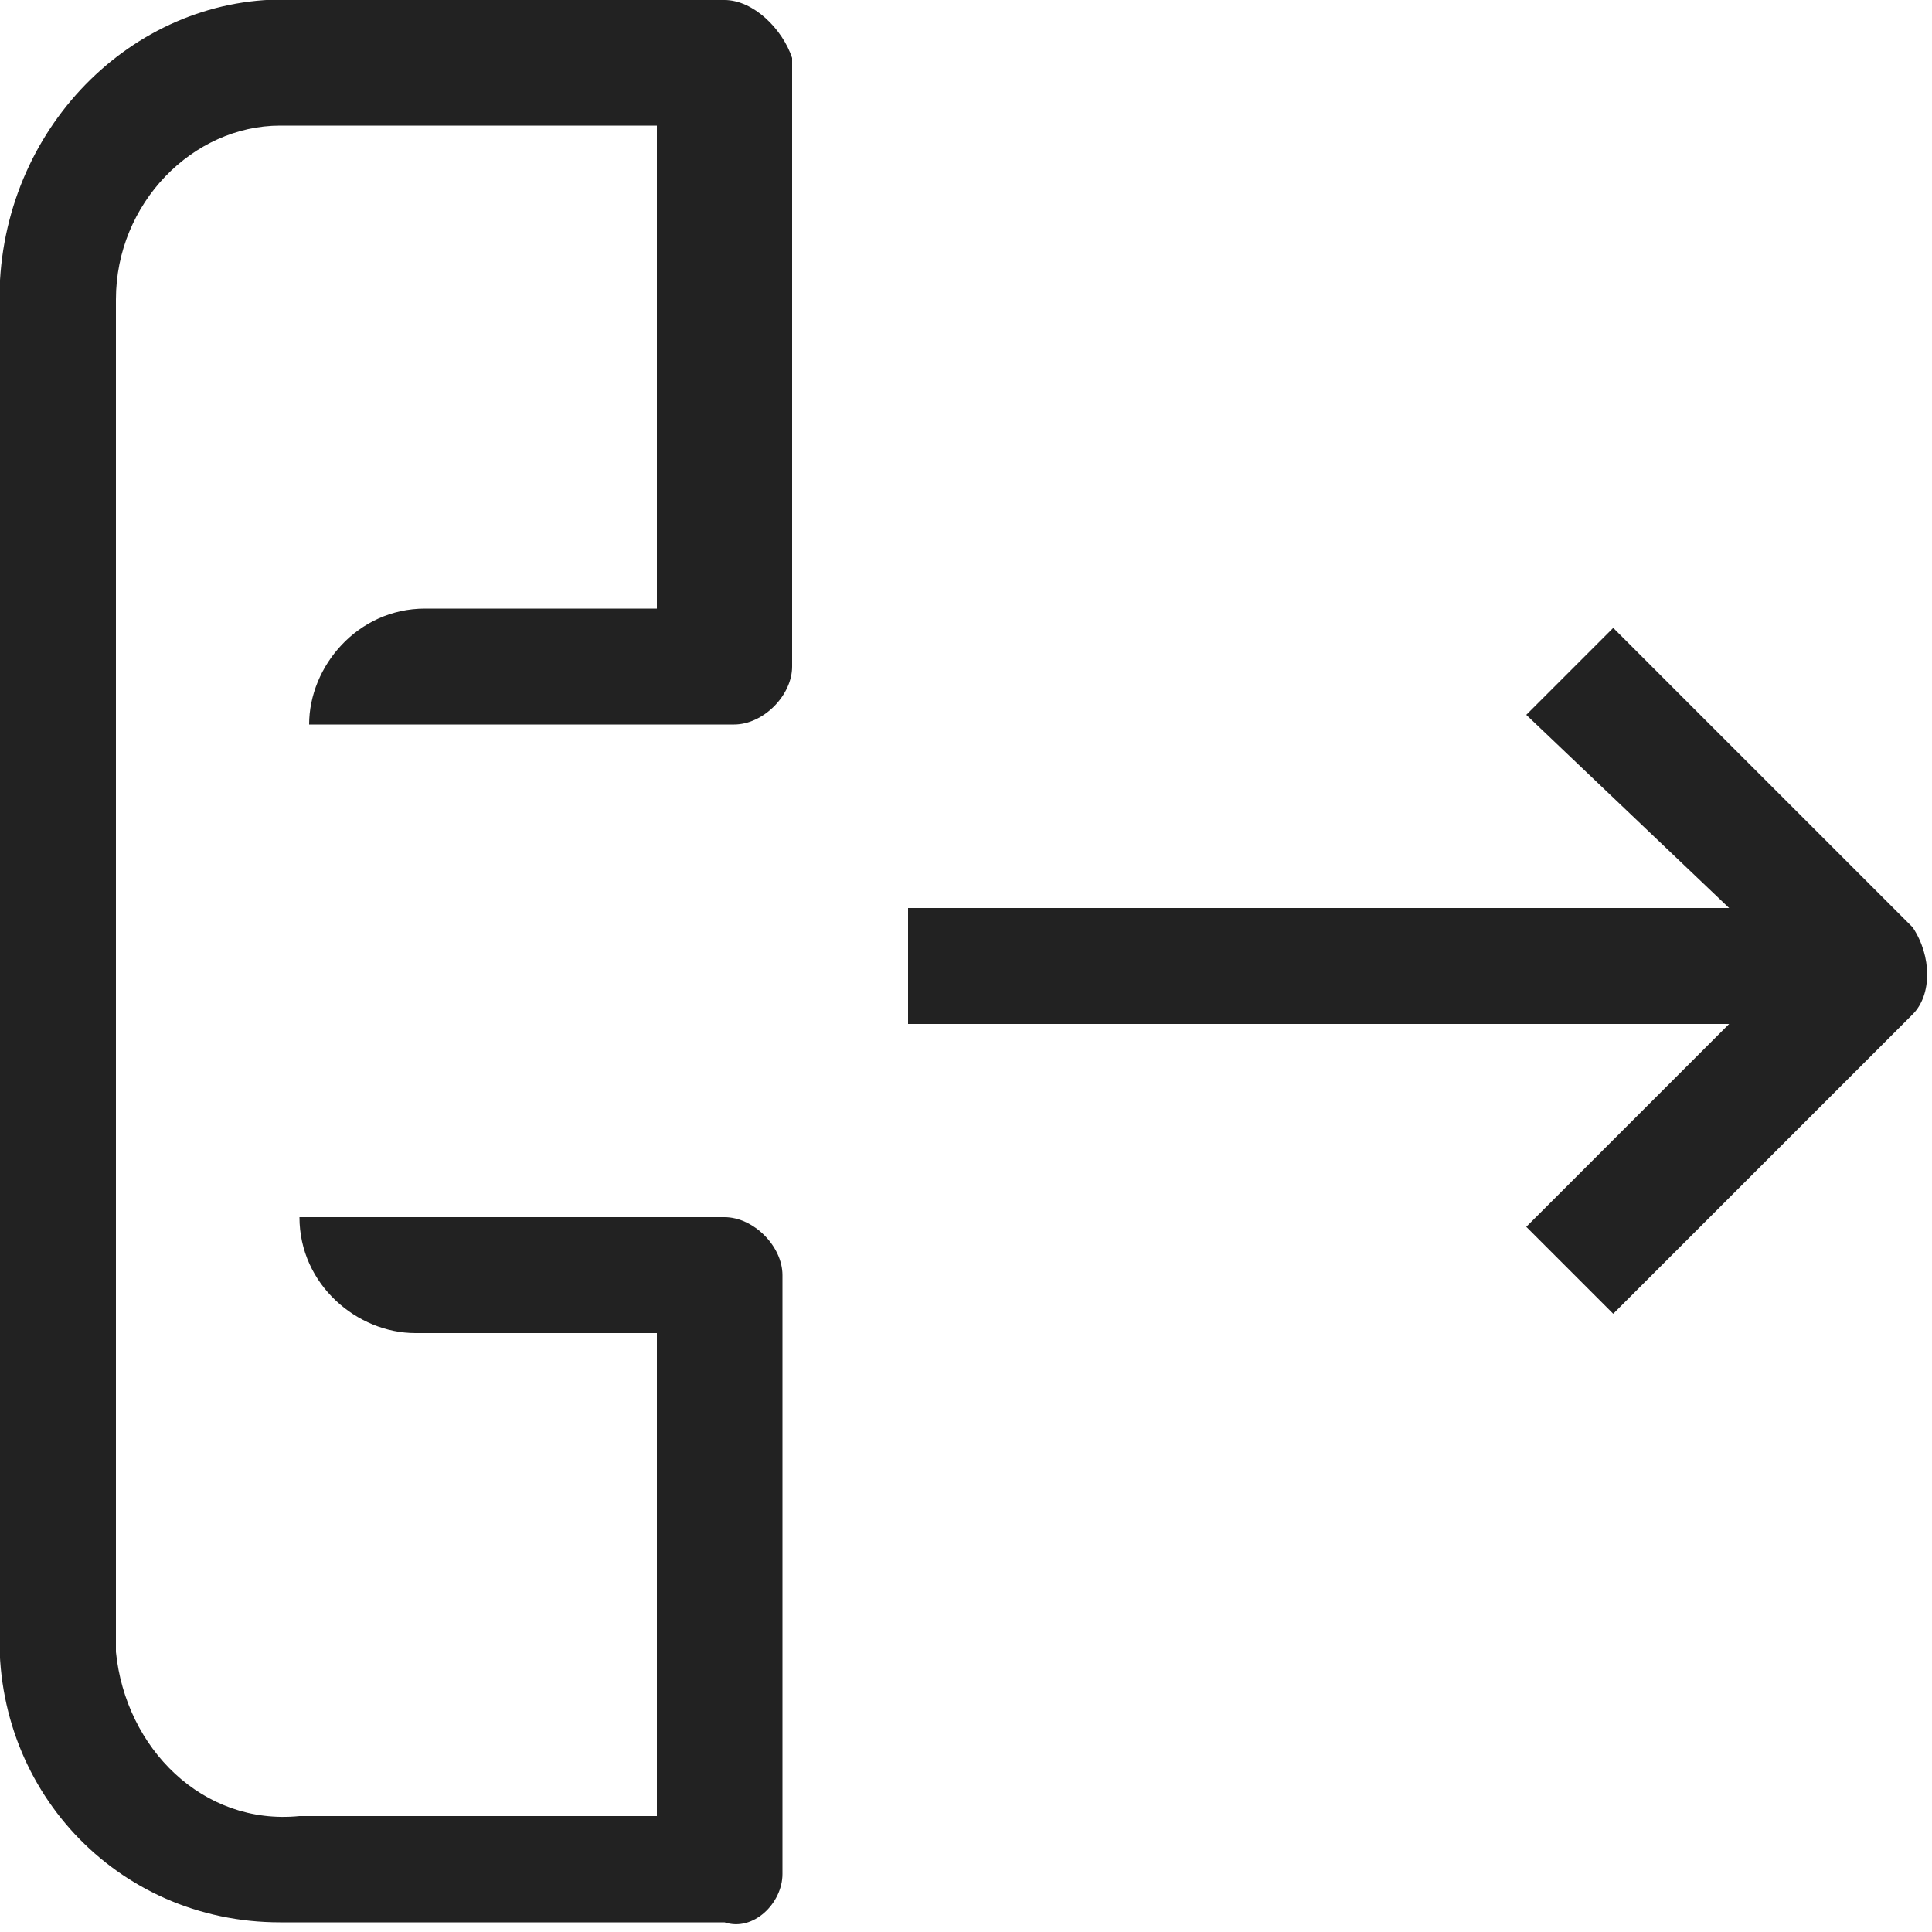
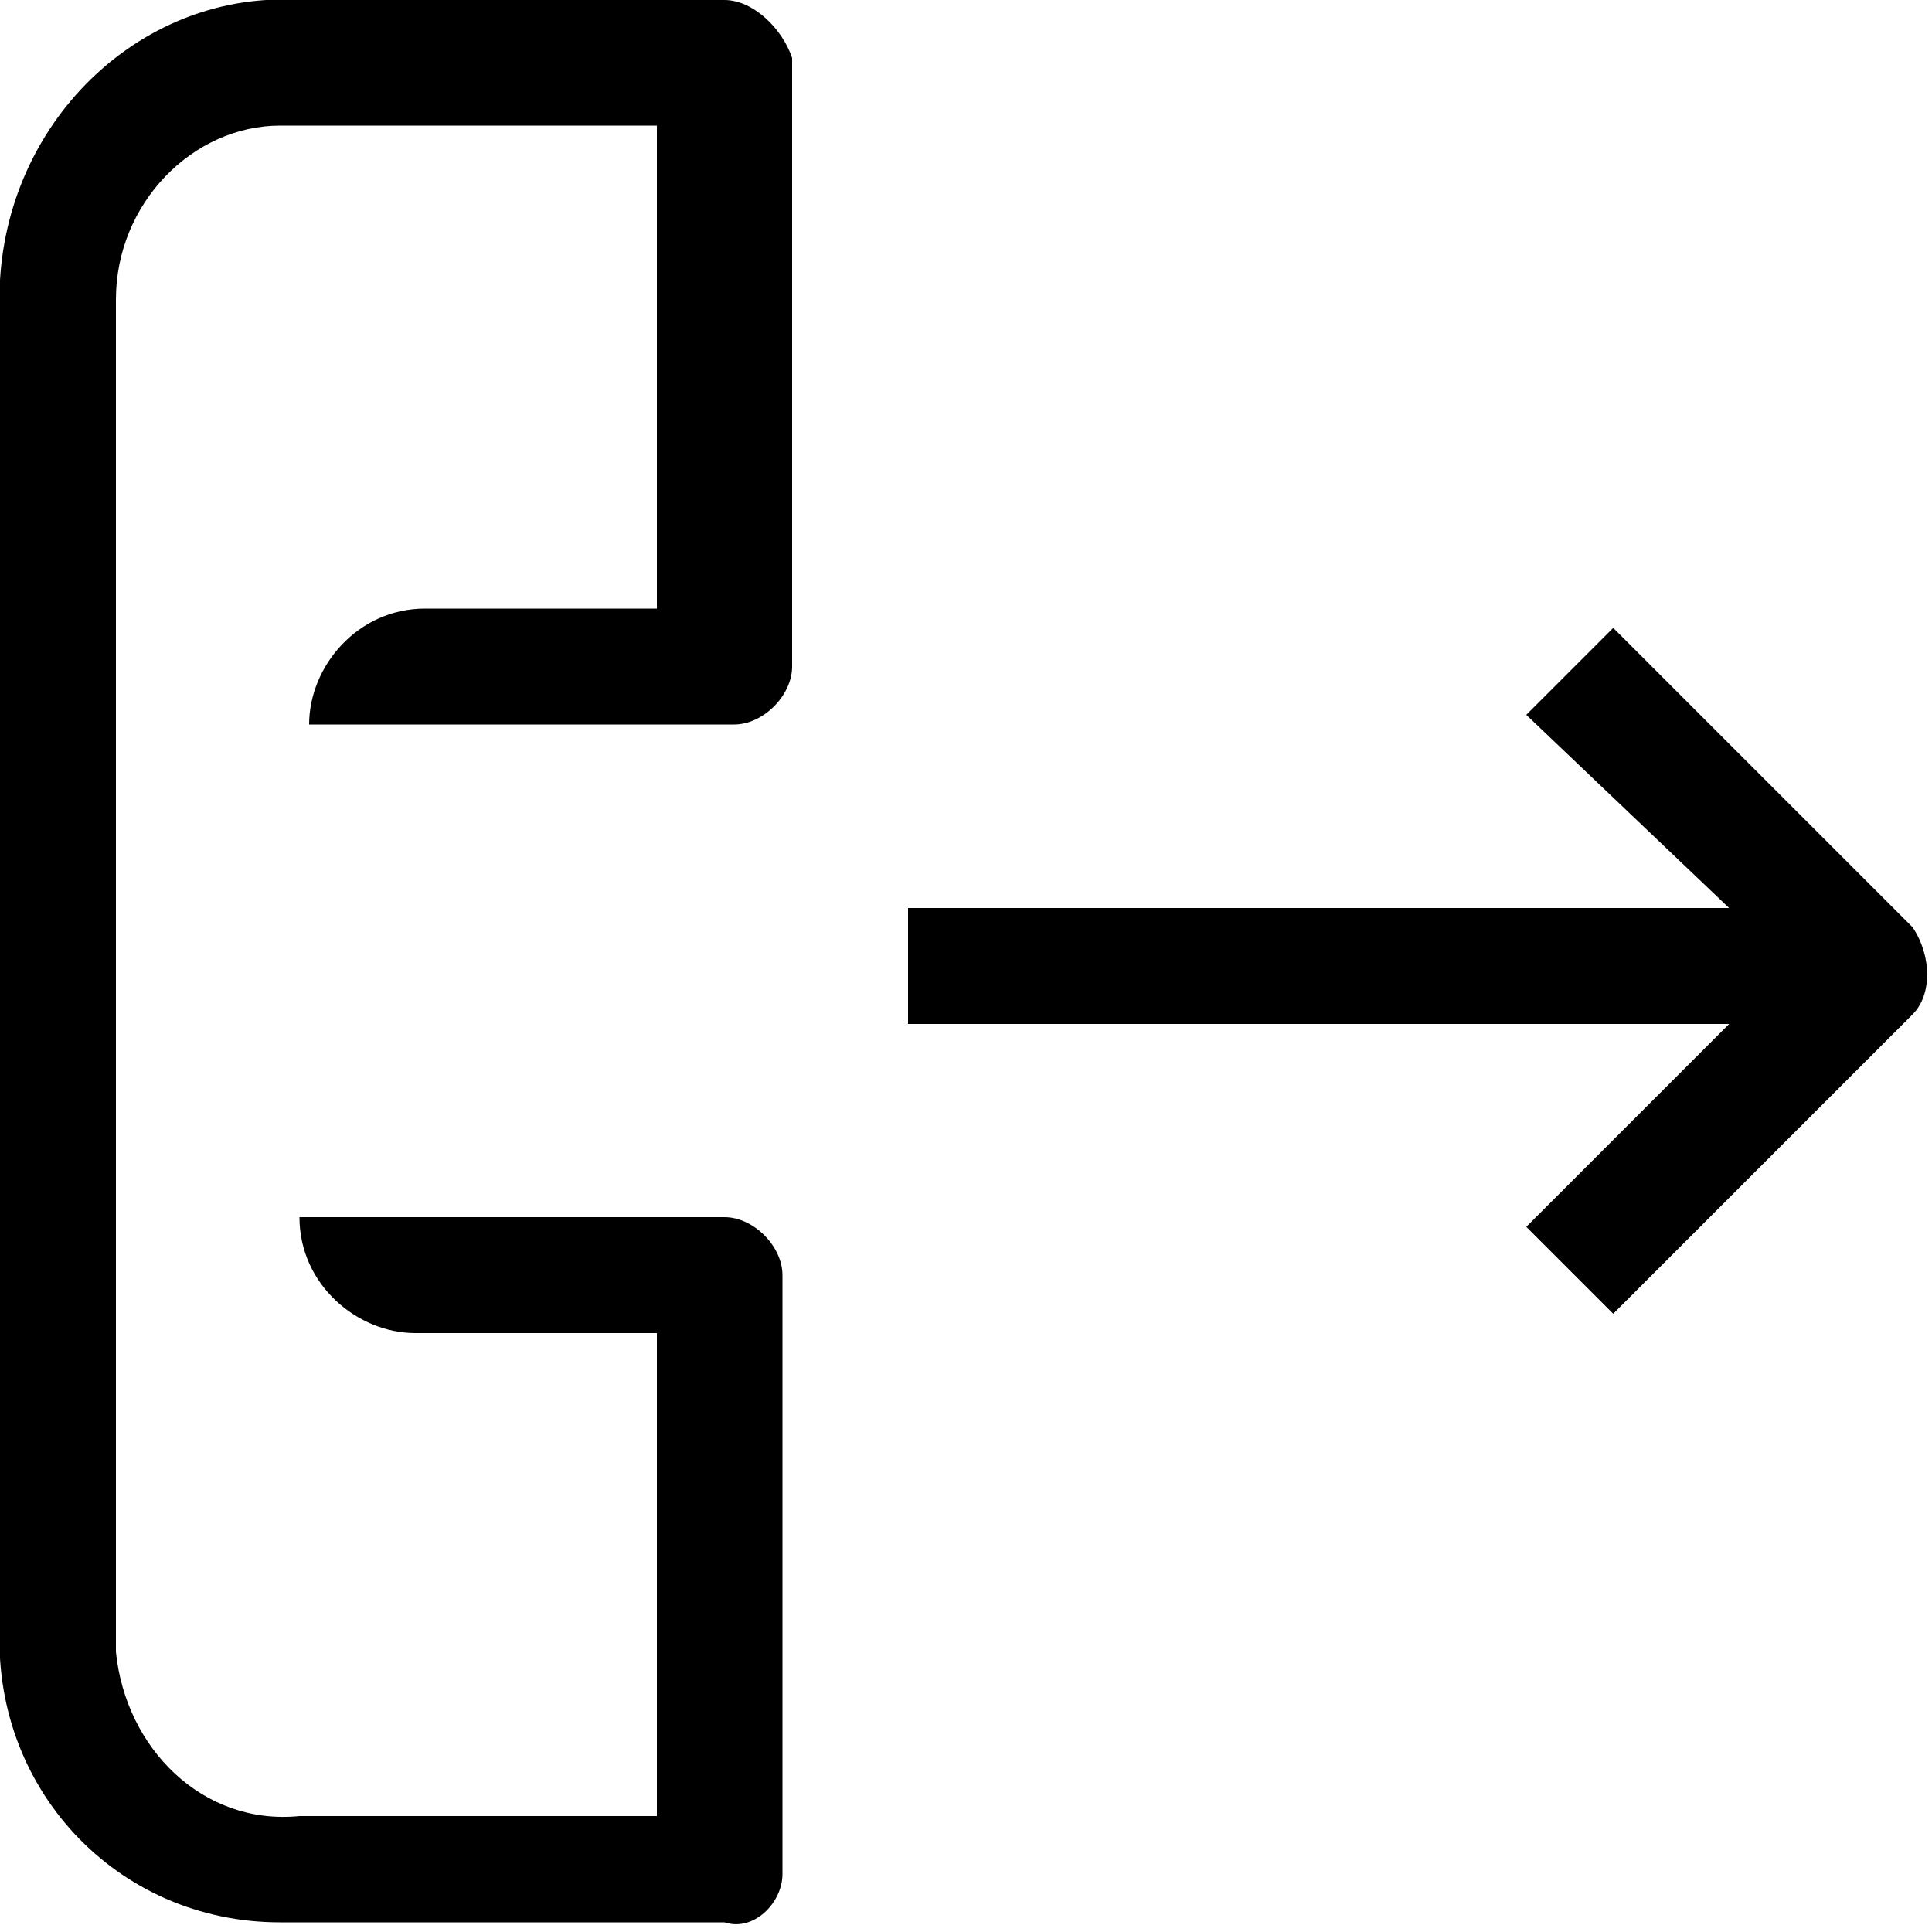
<svg xmlns="http://www.w3.org/2000/svg" viewBox="0 0 20 20">
-   <path d="M17.9 9.4H9.4v1.2h8.5l-2.1 2.1.9.9 3.1-3.1c.2-.2.2-.6 0-.9l-3.1-3.1-.9.9zm-9.8 10v-6.2c0-.3-.3-.6-.6-.6H3.1c0 .7.6 1.2 1.2 1.2h2.5v5H3.1c-1 .1-1.8-.7-1.9-1.7v-14c0-1 .8-1.8 1.7-1.8h3.9v5H4.4c-.7 0-1.2.6-1.2 1.2h4.4c.3 0 .6-.3.6-.6V.6C8.1.3 7.8 0 7.5 0H3.1C1.5-.1.1 1.2 0 2.9v13.9c-.1 1.7 1.2 3.1 2.9 3.1h4.6c.3.1.6-.2.6-.5z" fill="#222" />
+   <path d="M17.9 9.4H9.4v1.2h8.5l-2.1 2.1.9.9 3.1-3.1c.2-.2.2-.6 0-.9l-3.1-3.1-.9.9zm-9.8 10v-6.2c0-.3-.3-.6-.6-.6H3.1c0 .7.6 1.2 1.2 1.2h2.5v5H3.1c-1 .1-1.8-.7-1.9-1.7v-14c0-1 .8-1.8 1.7-1.8h3.9v5H4.4c-.7 0-1.2.6-1.2 1.2h4.4c.3 0 .6-.3.6-.6V.6C8.1.3 7.8 0 7.5 0H3.1C1.5-.1.1 1.2 0 2.9v13.9c-.1 1.7 1.2 3.1 2.9 3.1h4.6c.3.1.6-.2.6-.5z" />
</svg>
